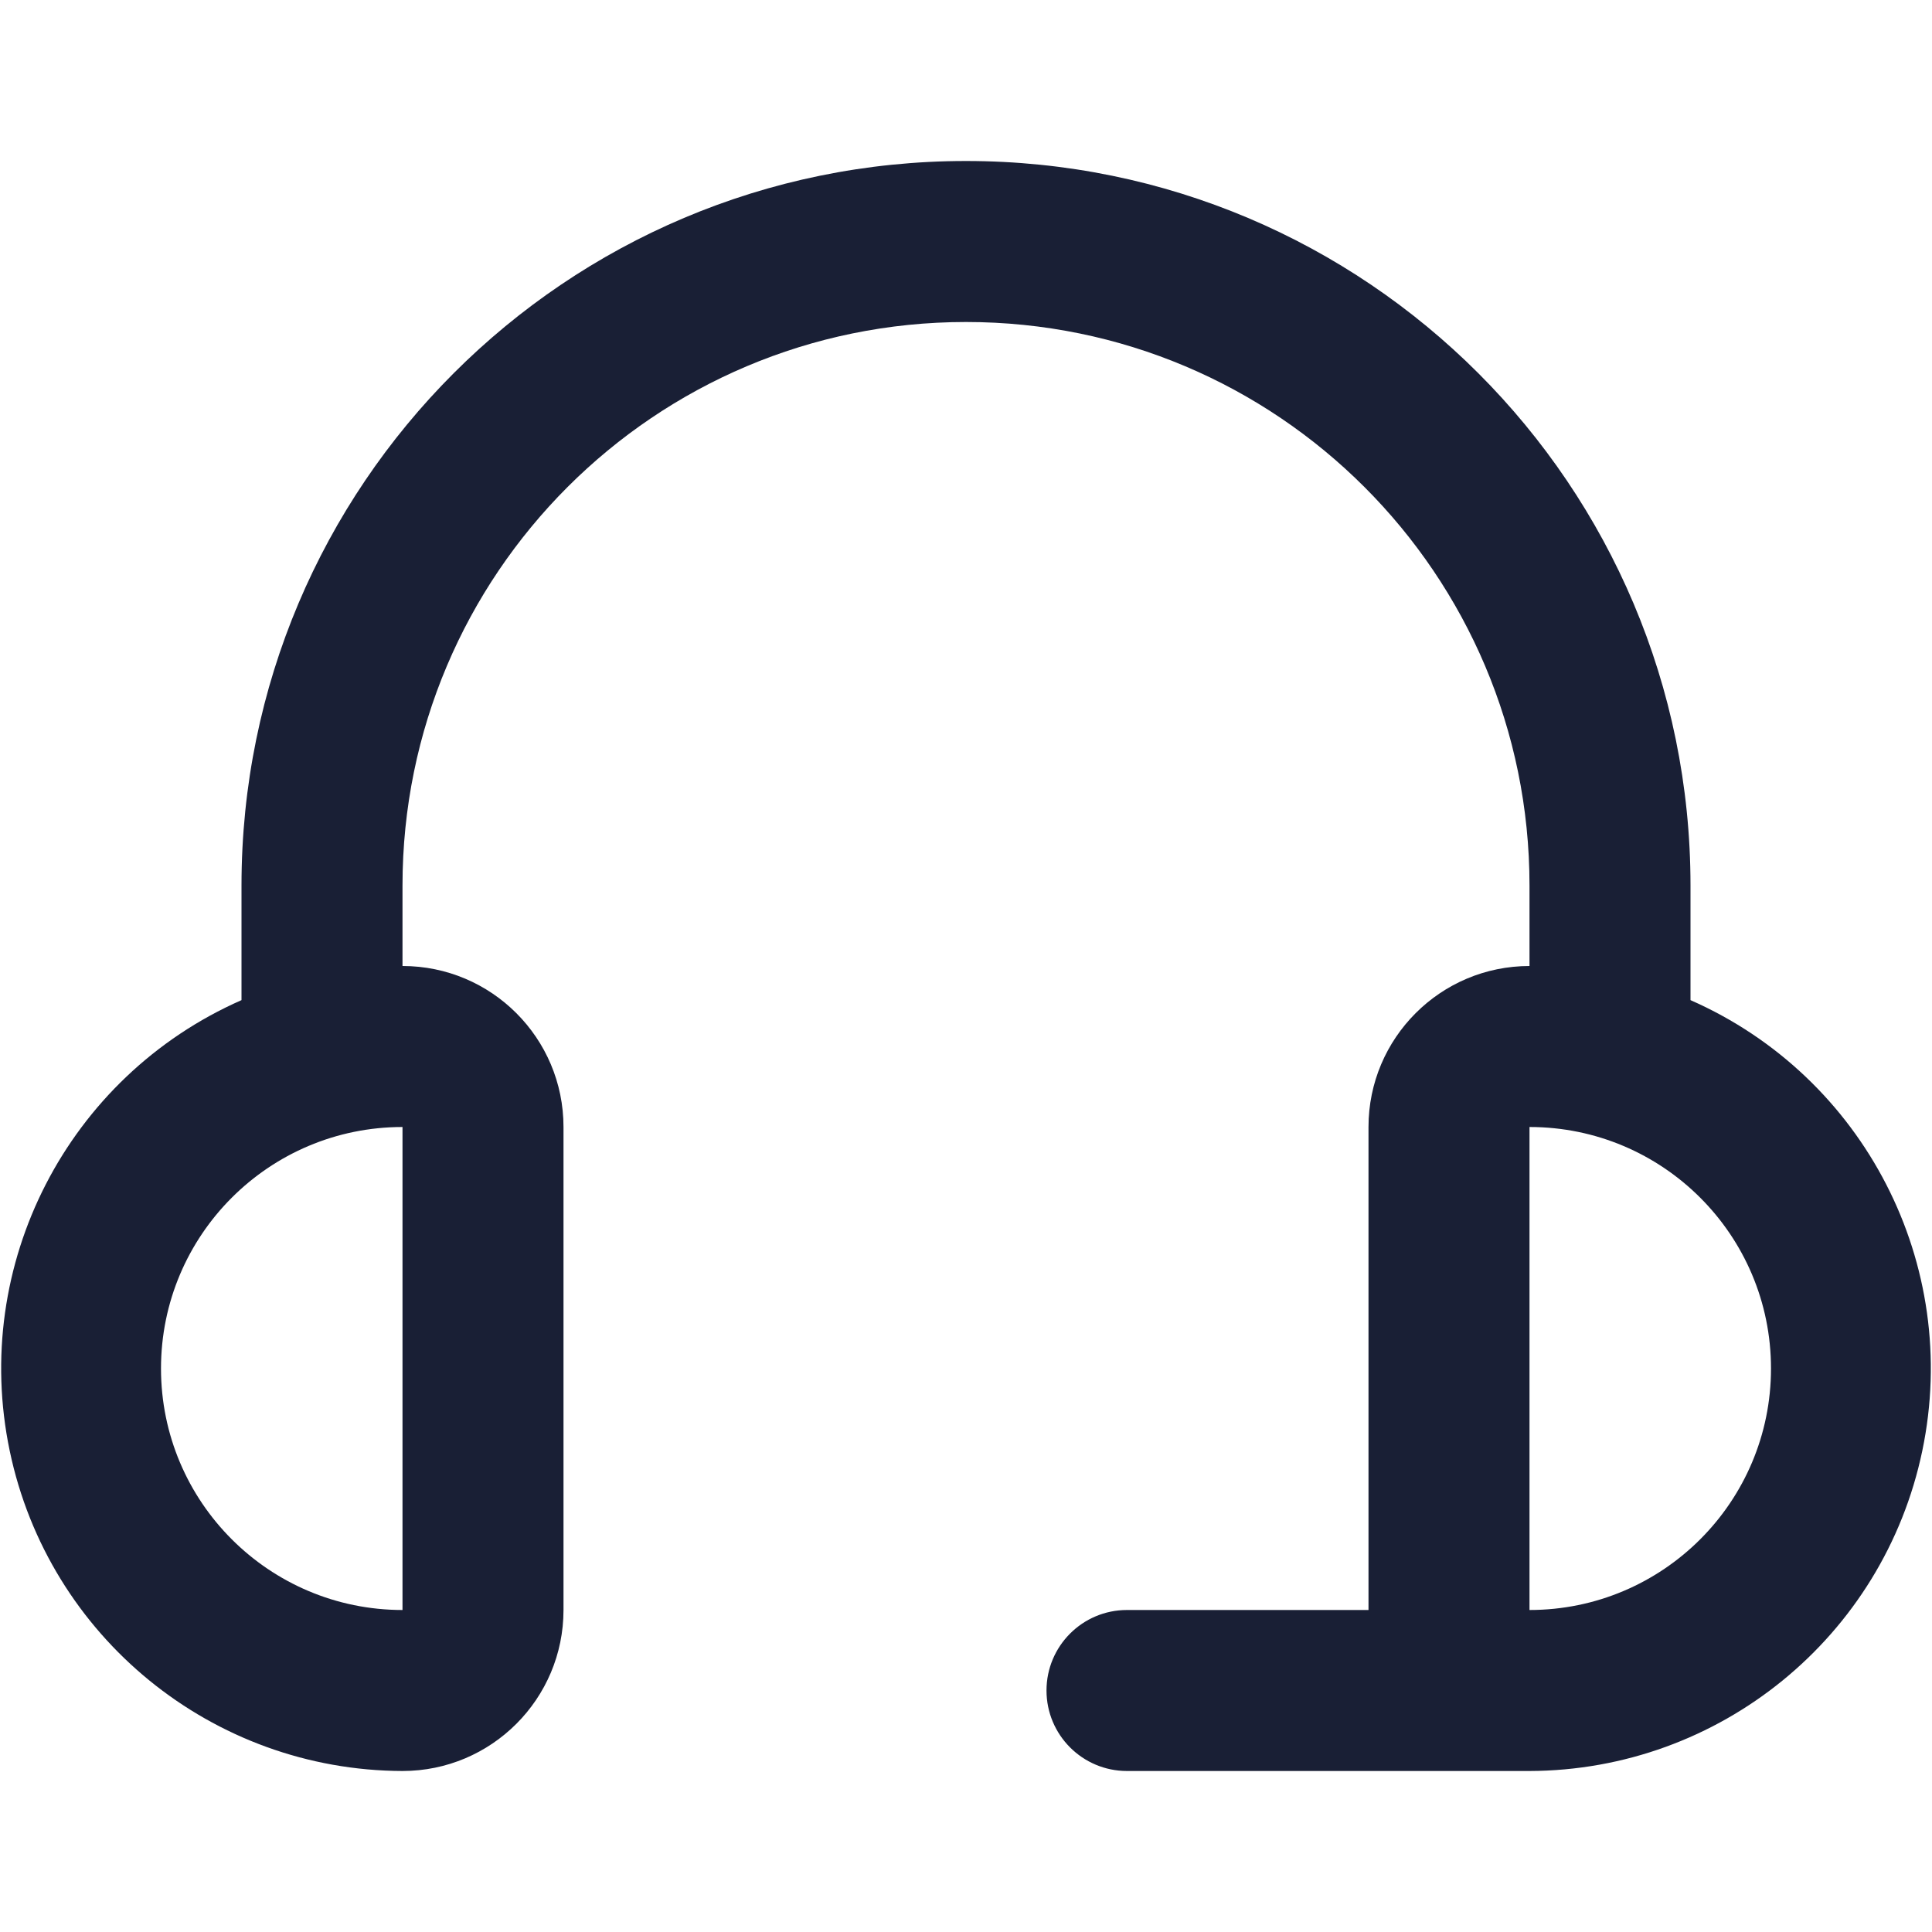
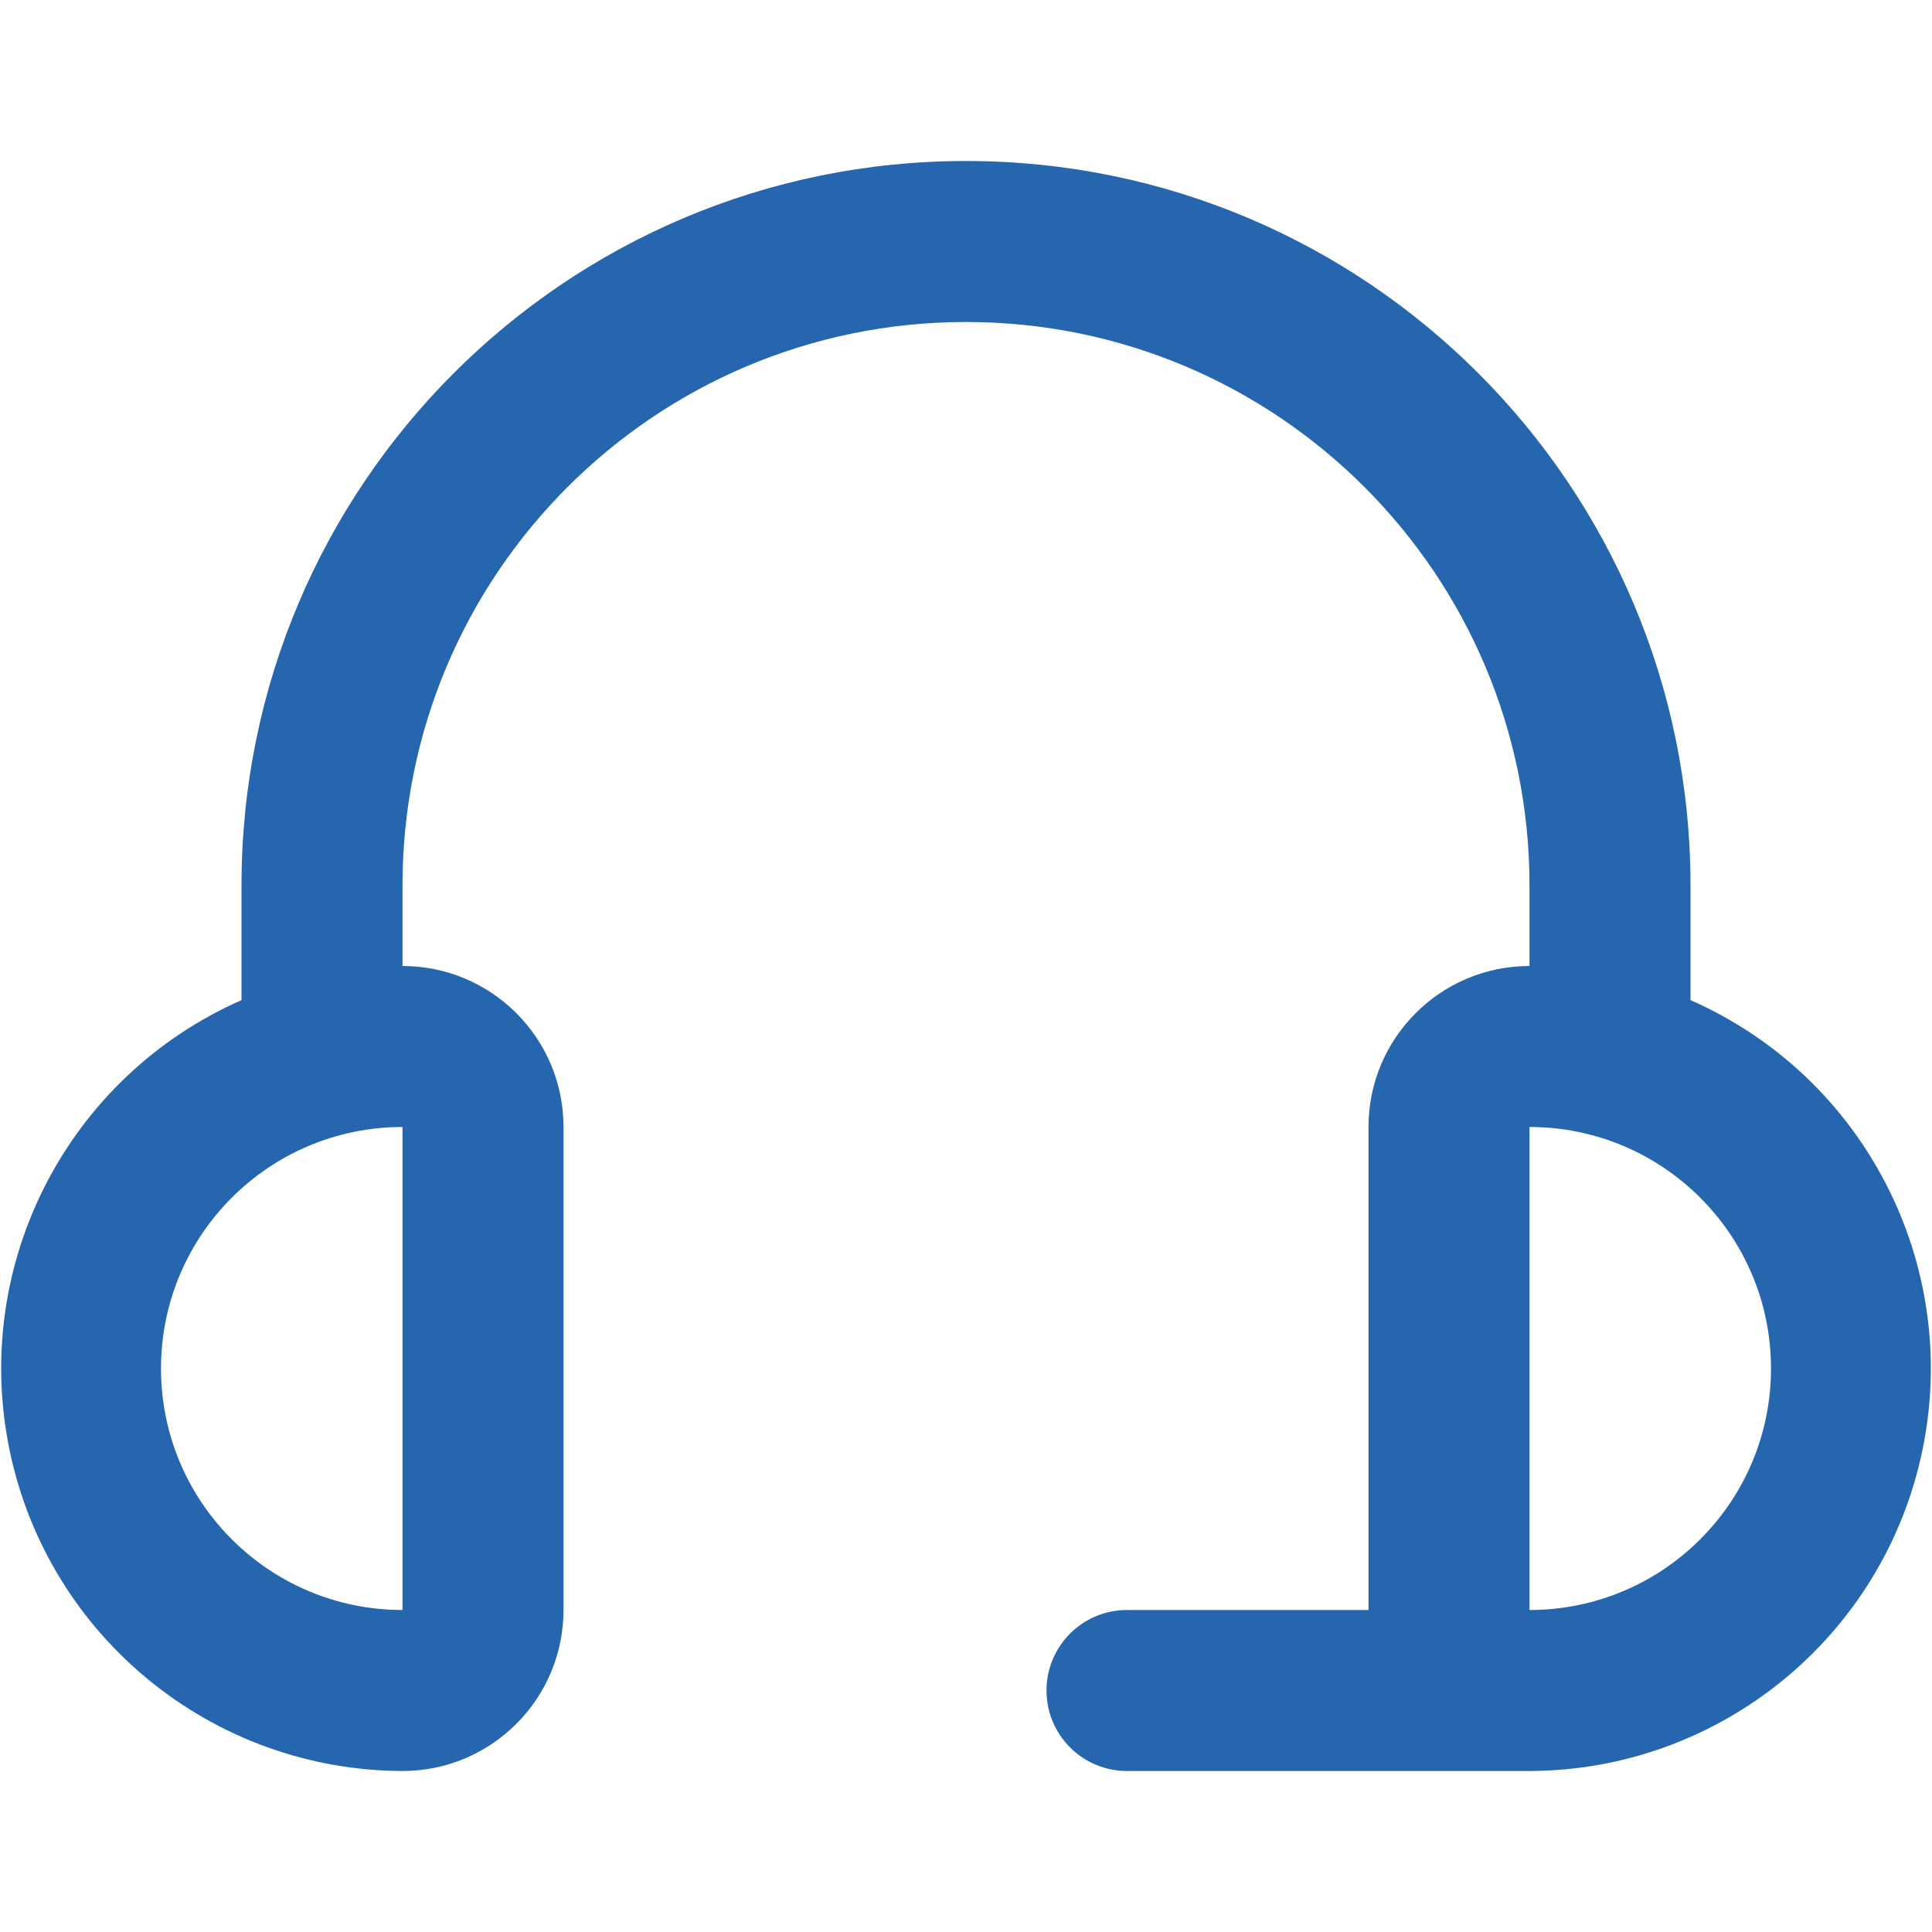
- <svg xmlns="http://www.w3.org/2000/svg" fill="#191f35" id="Outline" viewBox="0 0 24 24">
+ <svg xmlns="http://www.w3.org/2000/svg" fill="#2666af" id="Outline" viewBox="0 0 24 24">
  <path d="M21,12.424V11A9,9,0,0,0,3,11v1.424A5,5,0,0,0,5,22a2,2,0,0,0,2-2V14a2,2,0,0,0-2-2V11a7,7,0,0,1,14,0v1a2,2,0,0,0-2,2v6H14a1,1,0,0,0,0,2h5a5,5,0,0,0,2-9.576ZM5,20H5a3,3,0,0,1,0-6Zm14,0V14a3,3,0,0,1,0,6Z" />
</svg>
